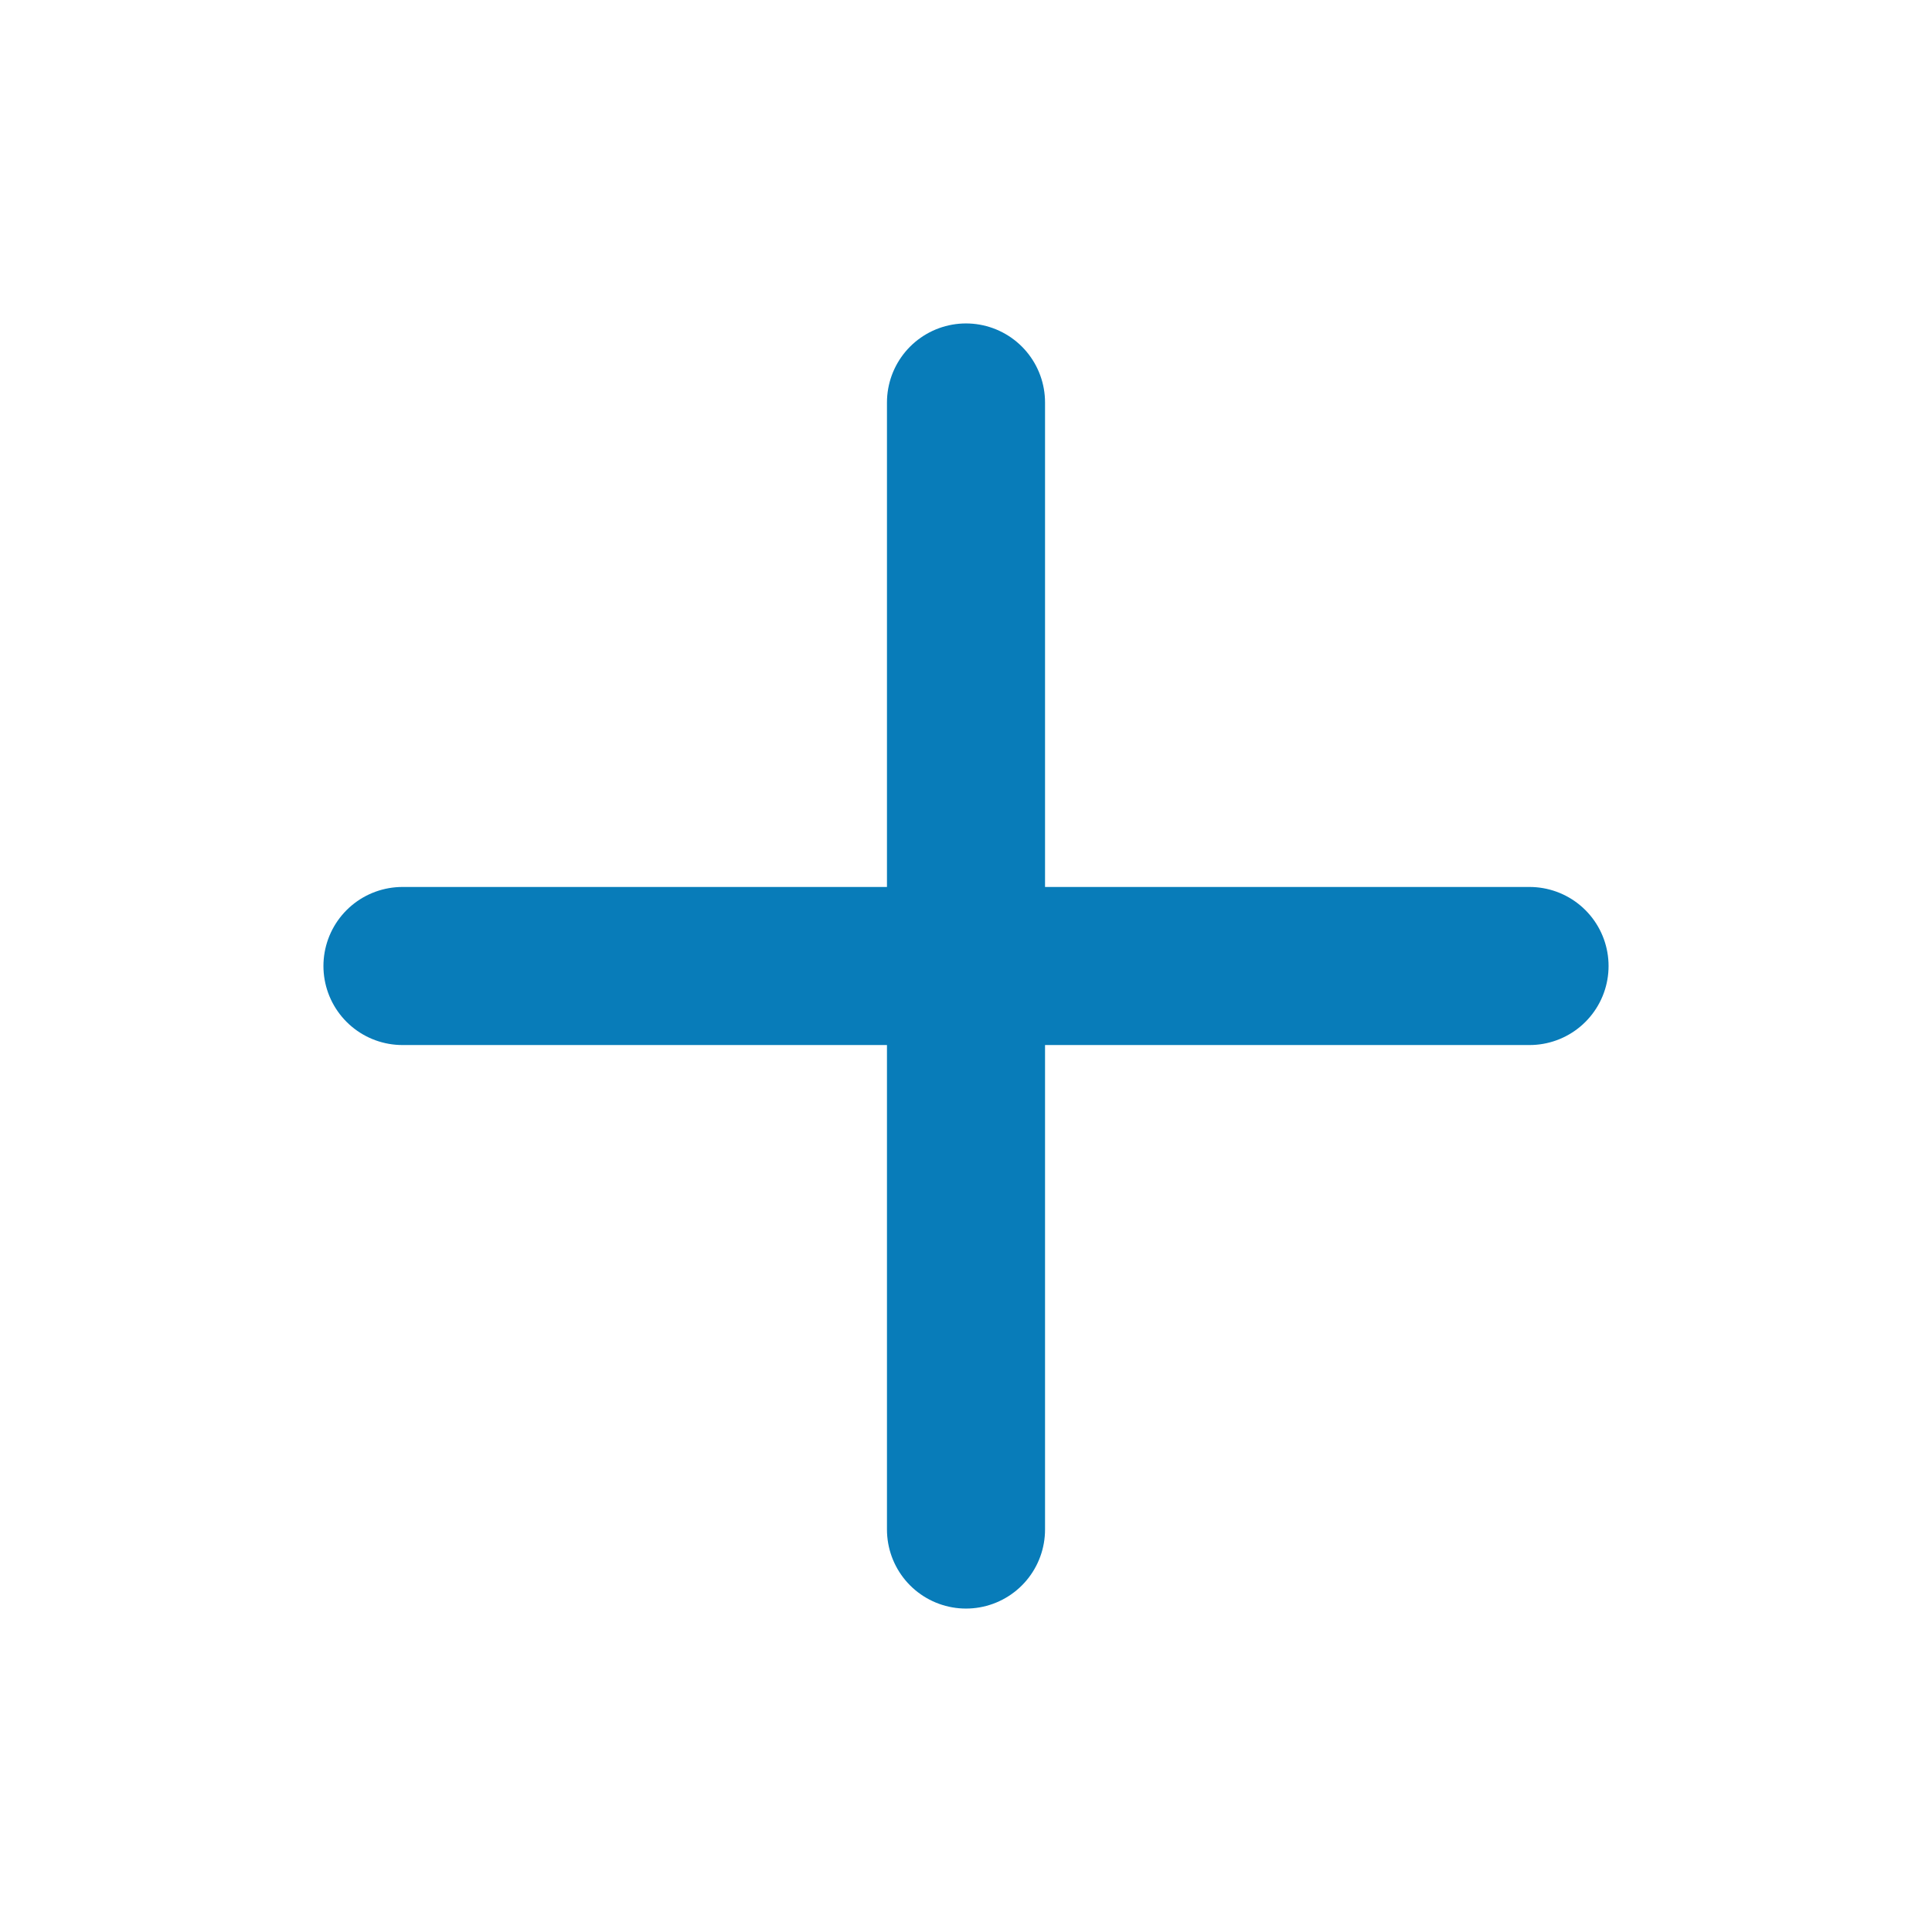
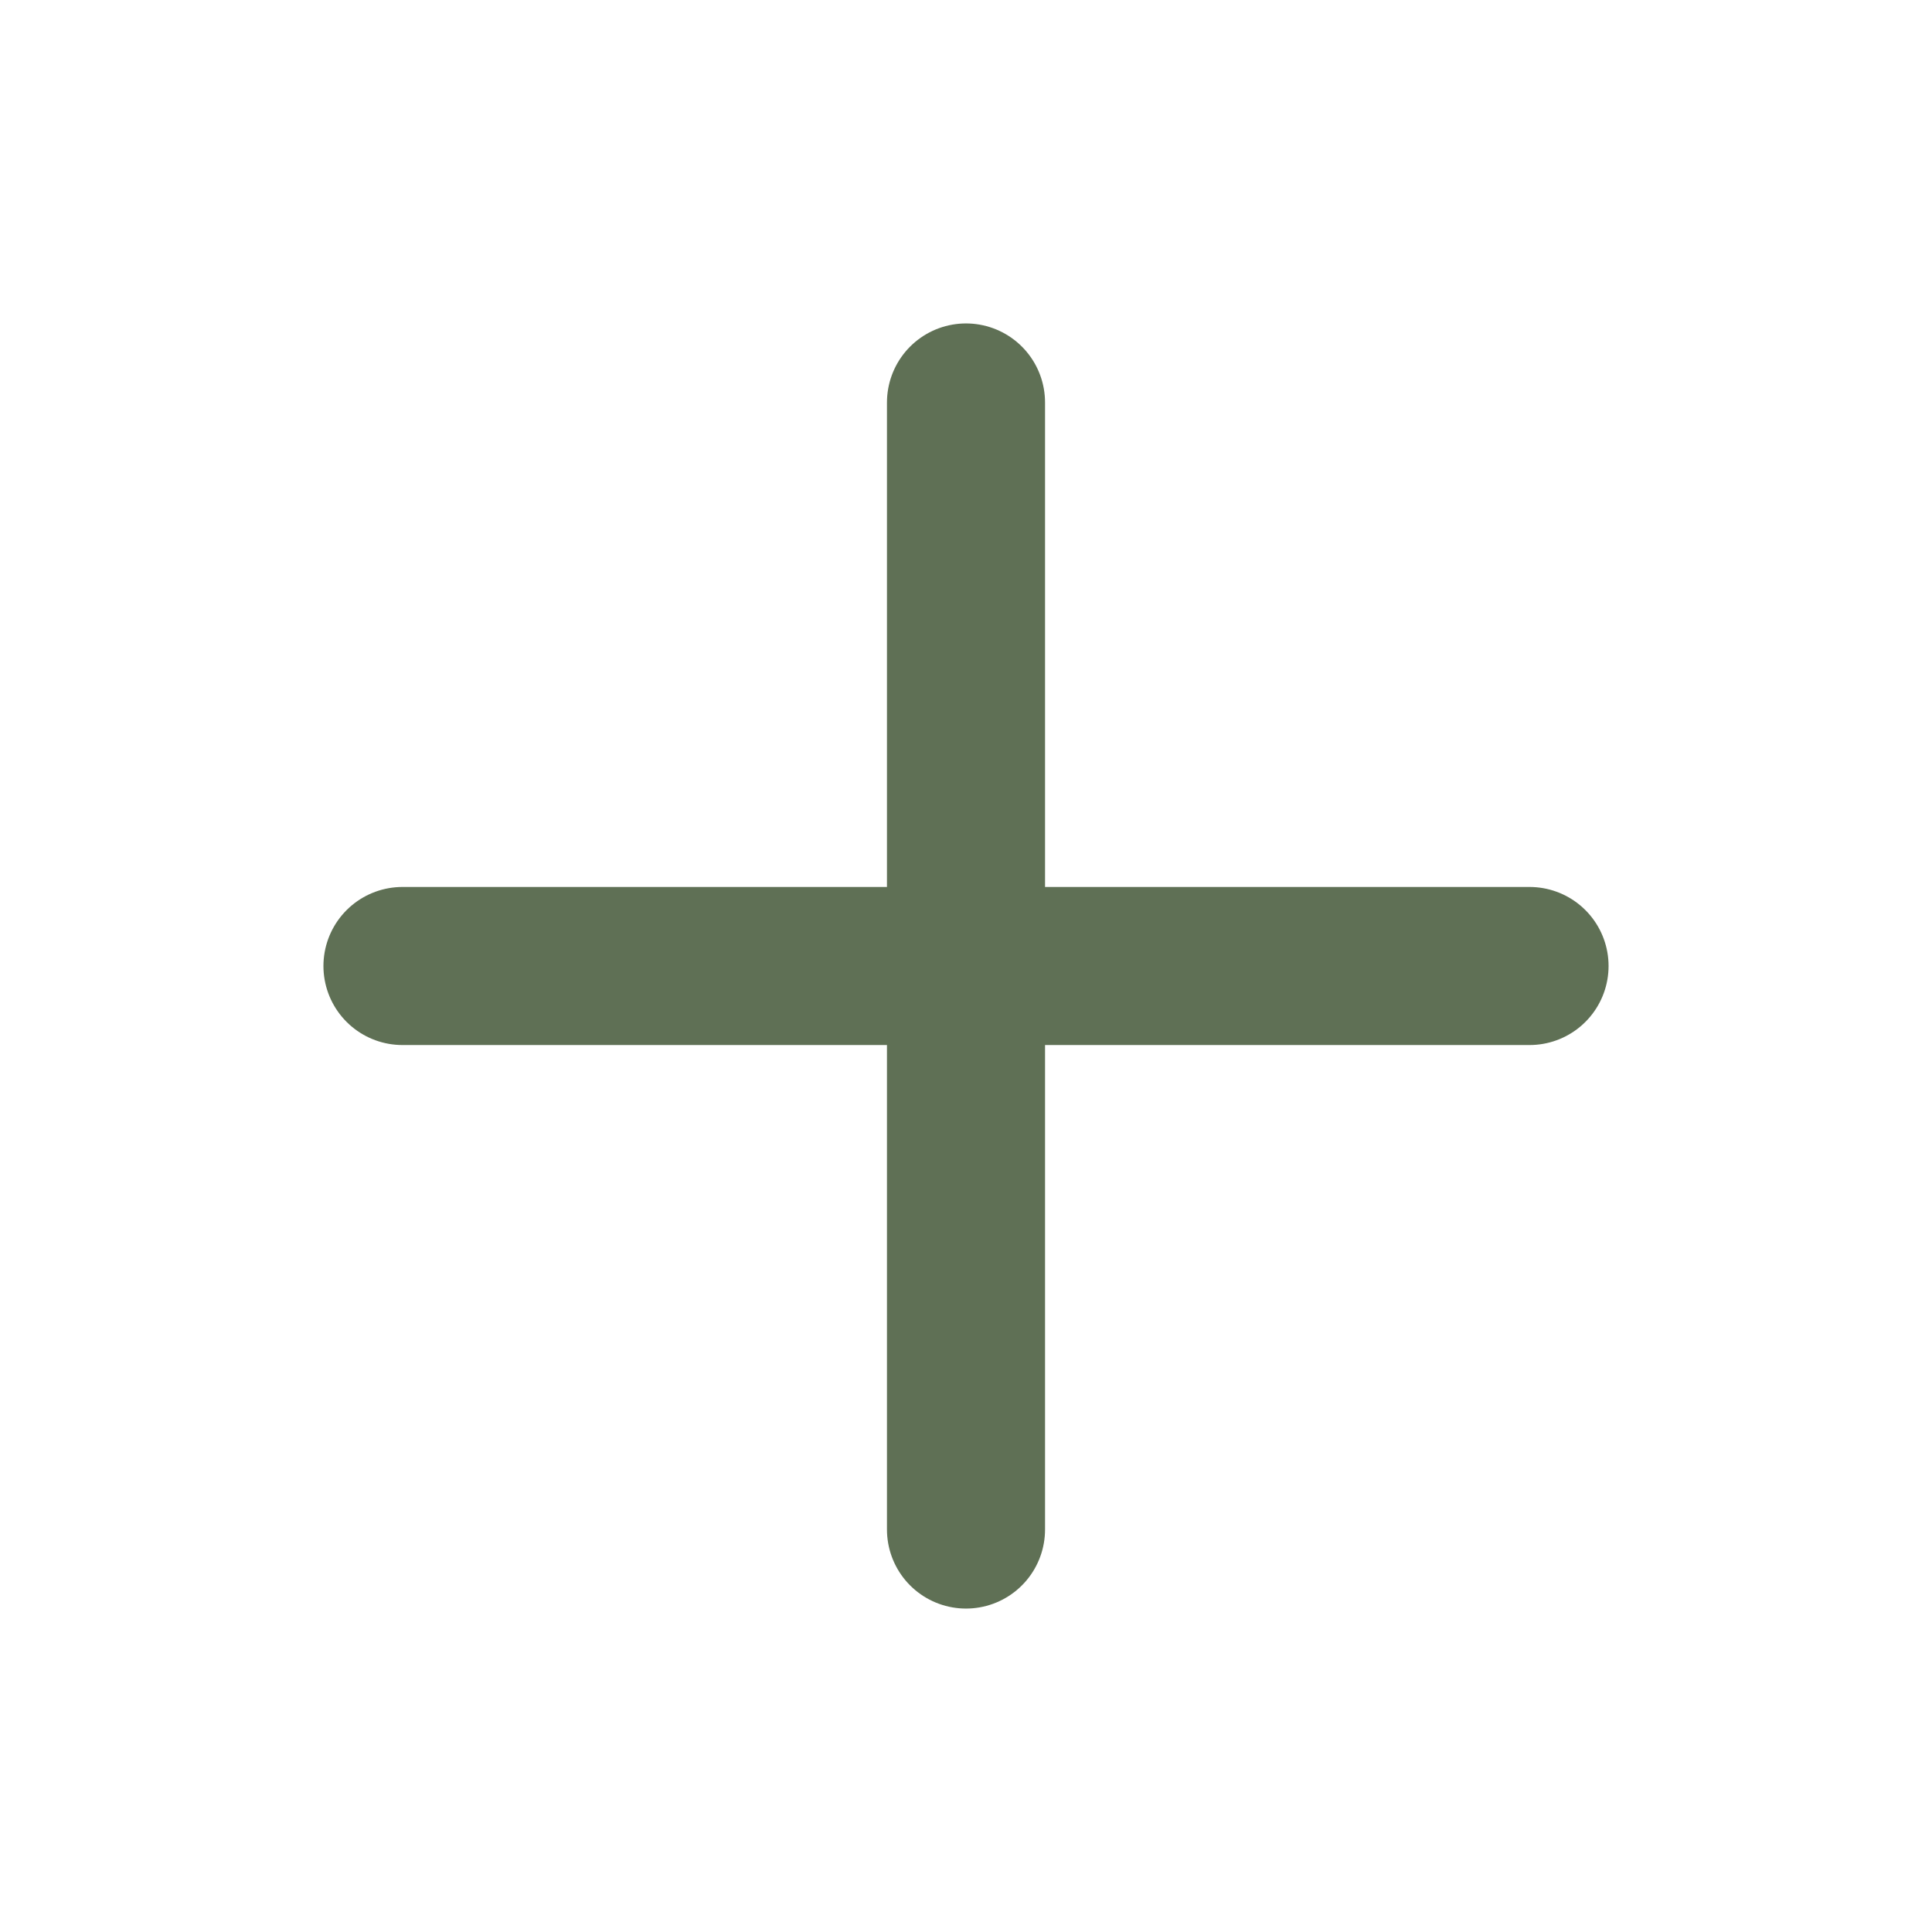
<svg xmlns="http://www.w3.org/2000/svg" preserveAspectRatio="none" overflow="visible" style="display: block;" width="22" height="22" viewBox="0 0 22 22" fill="none">
  <g id="plus">
-     <path id="Vector" d="M4.583 11H17.417M11 4.583V17.417" stroke="#087CB9" stroke-width="1.8" stroke-linecap="round" />
+     <path id="Vector" d="M4.583 11H17.417M11 4.583V17.417" stroke="#5F7055" stroke-width="1.8" stroke-linecap="round" />
  </g>
</svg>
